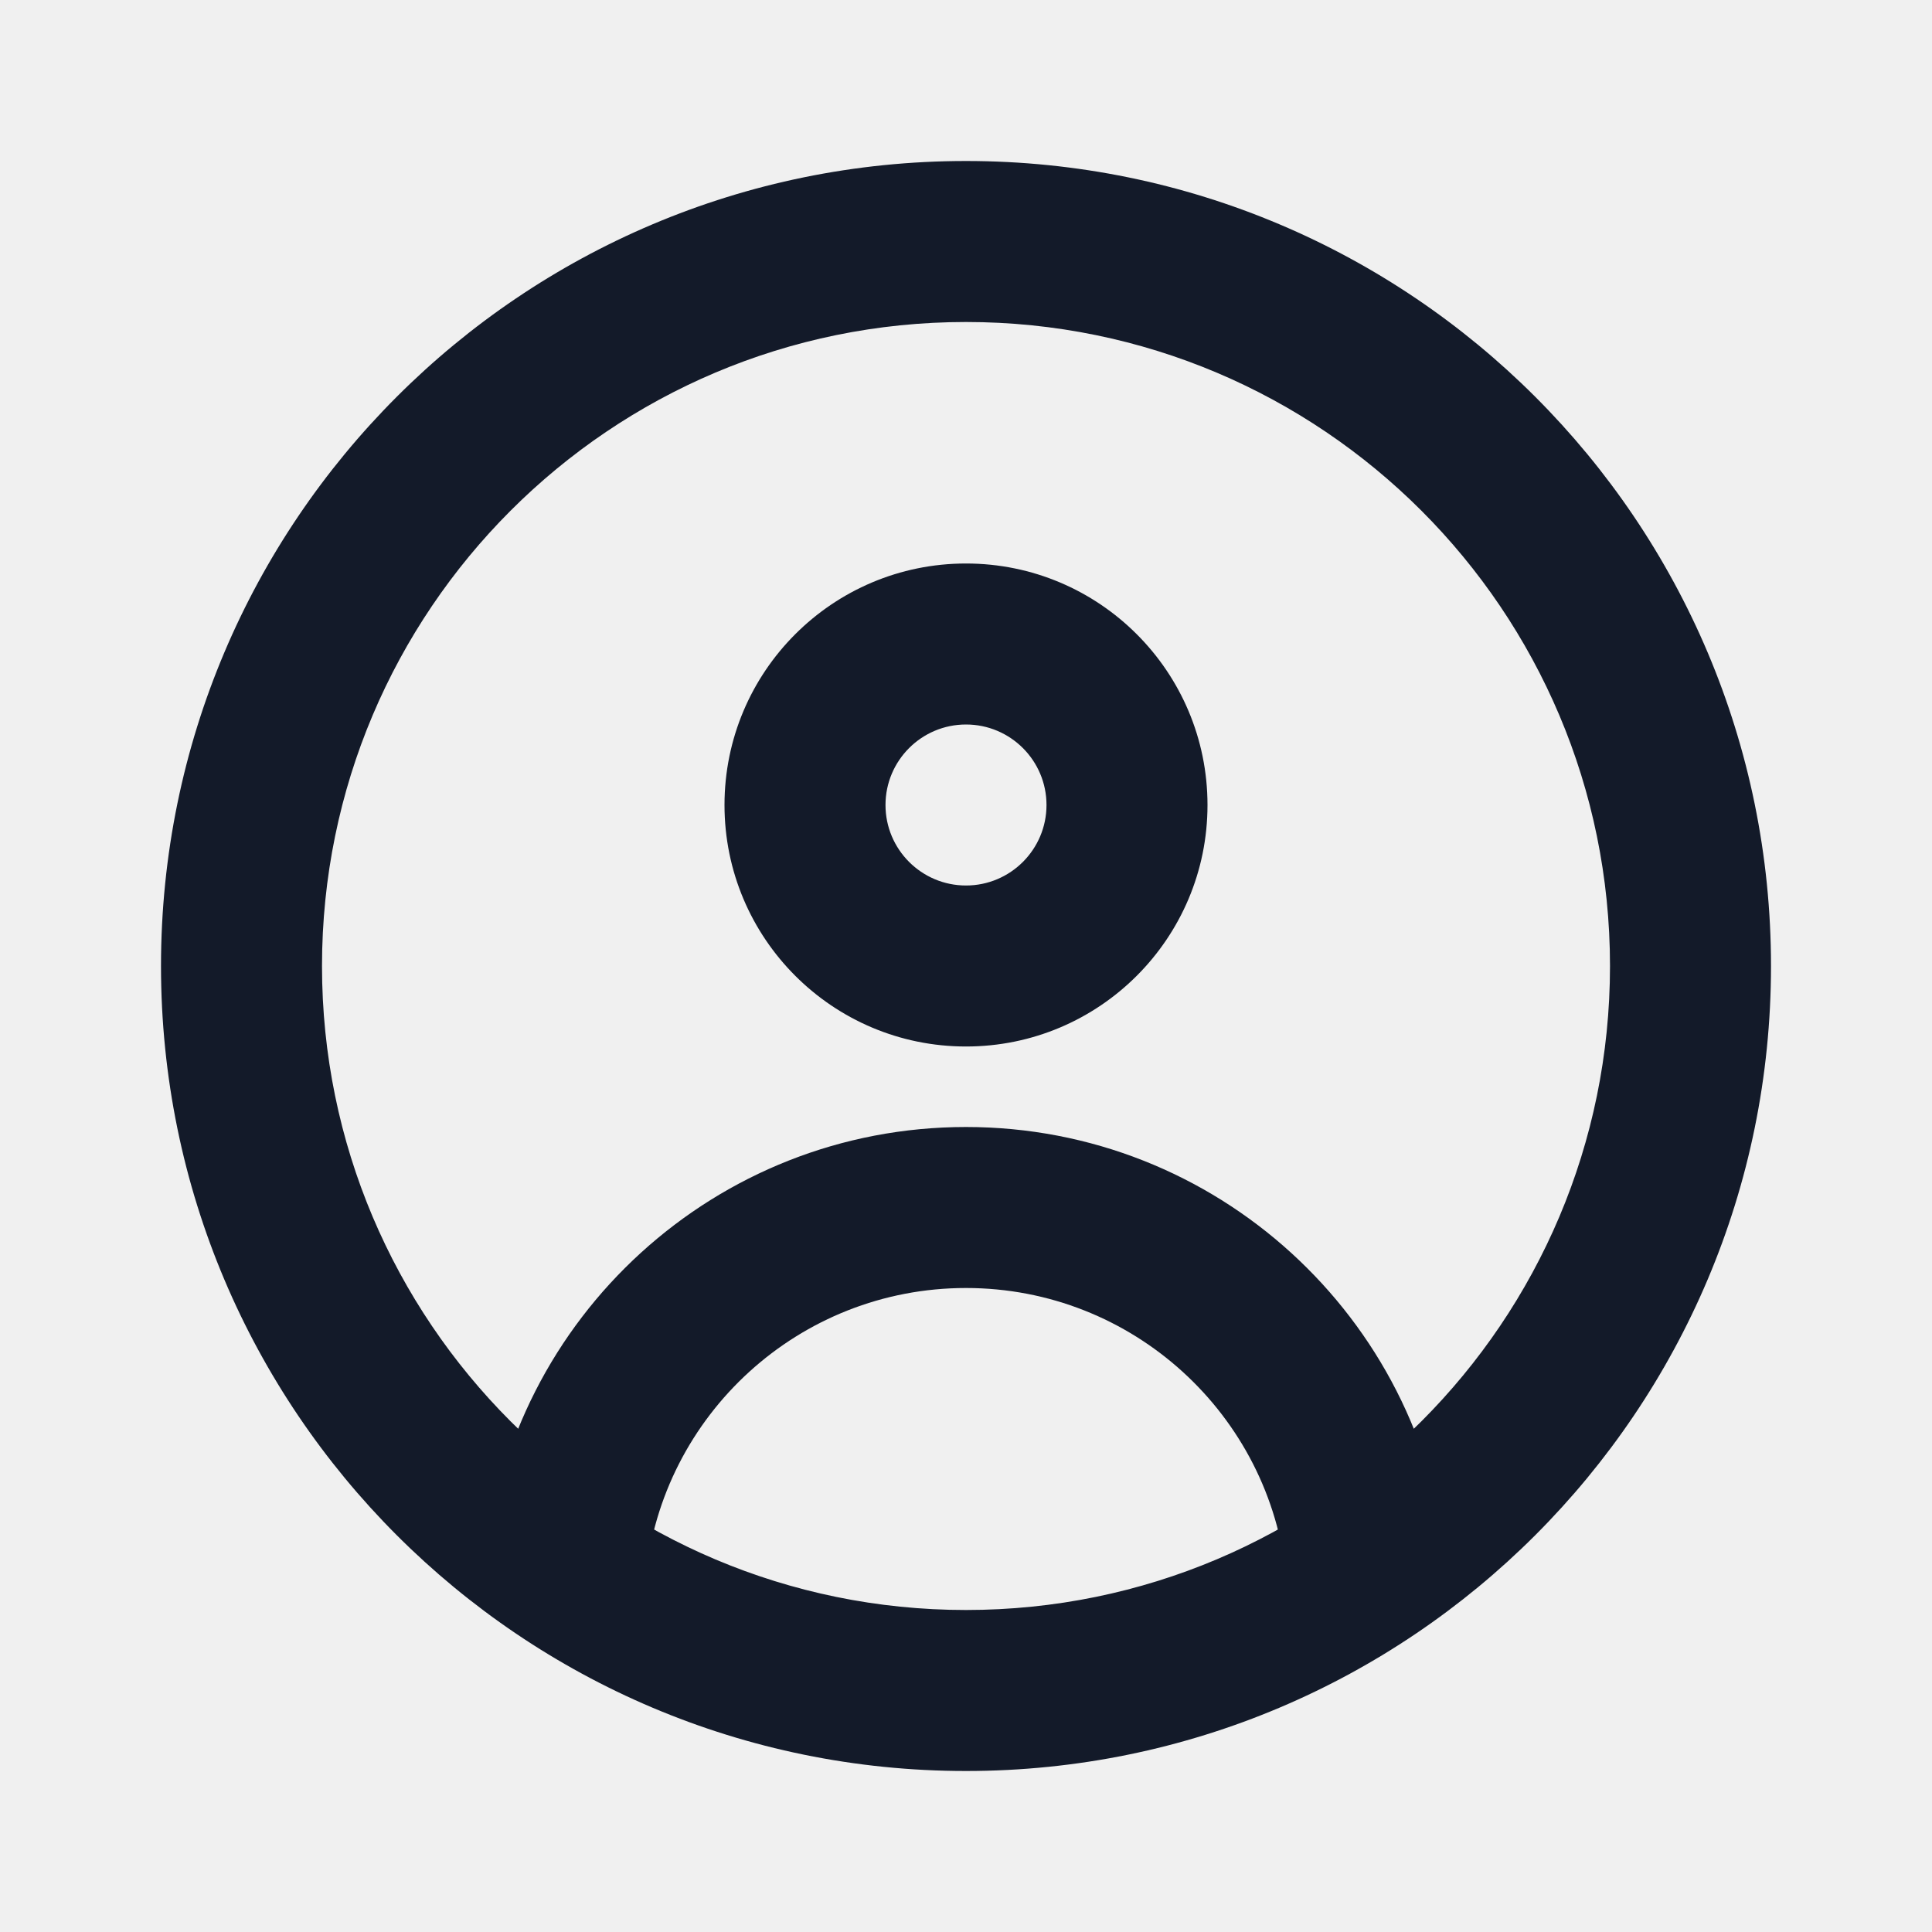
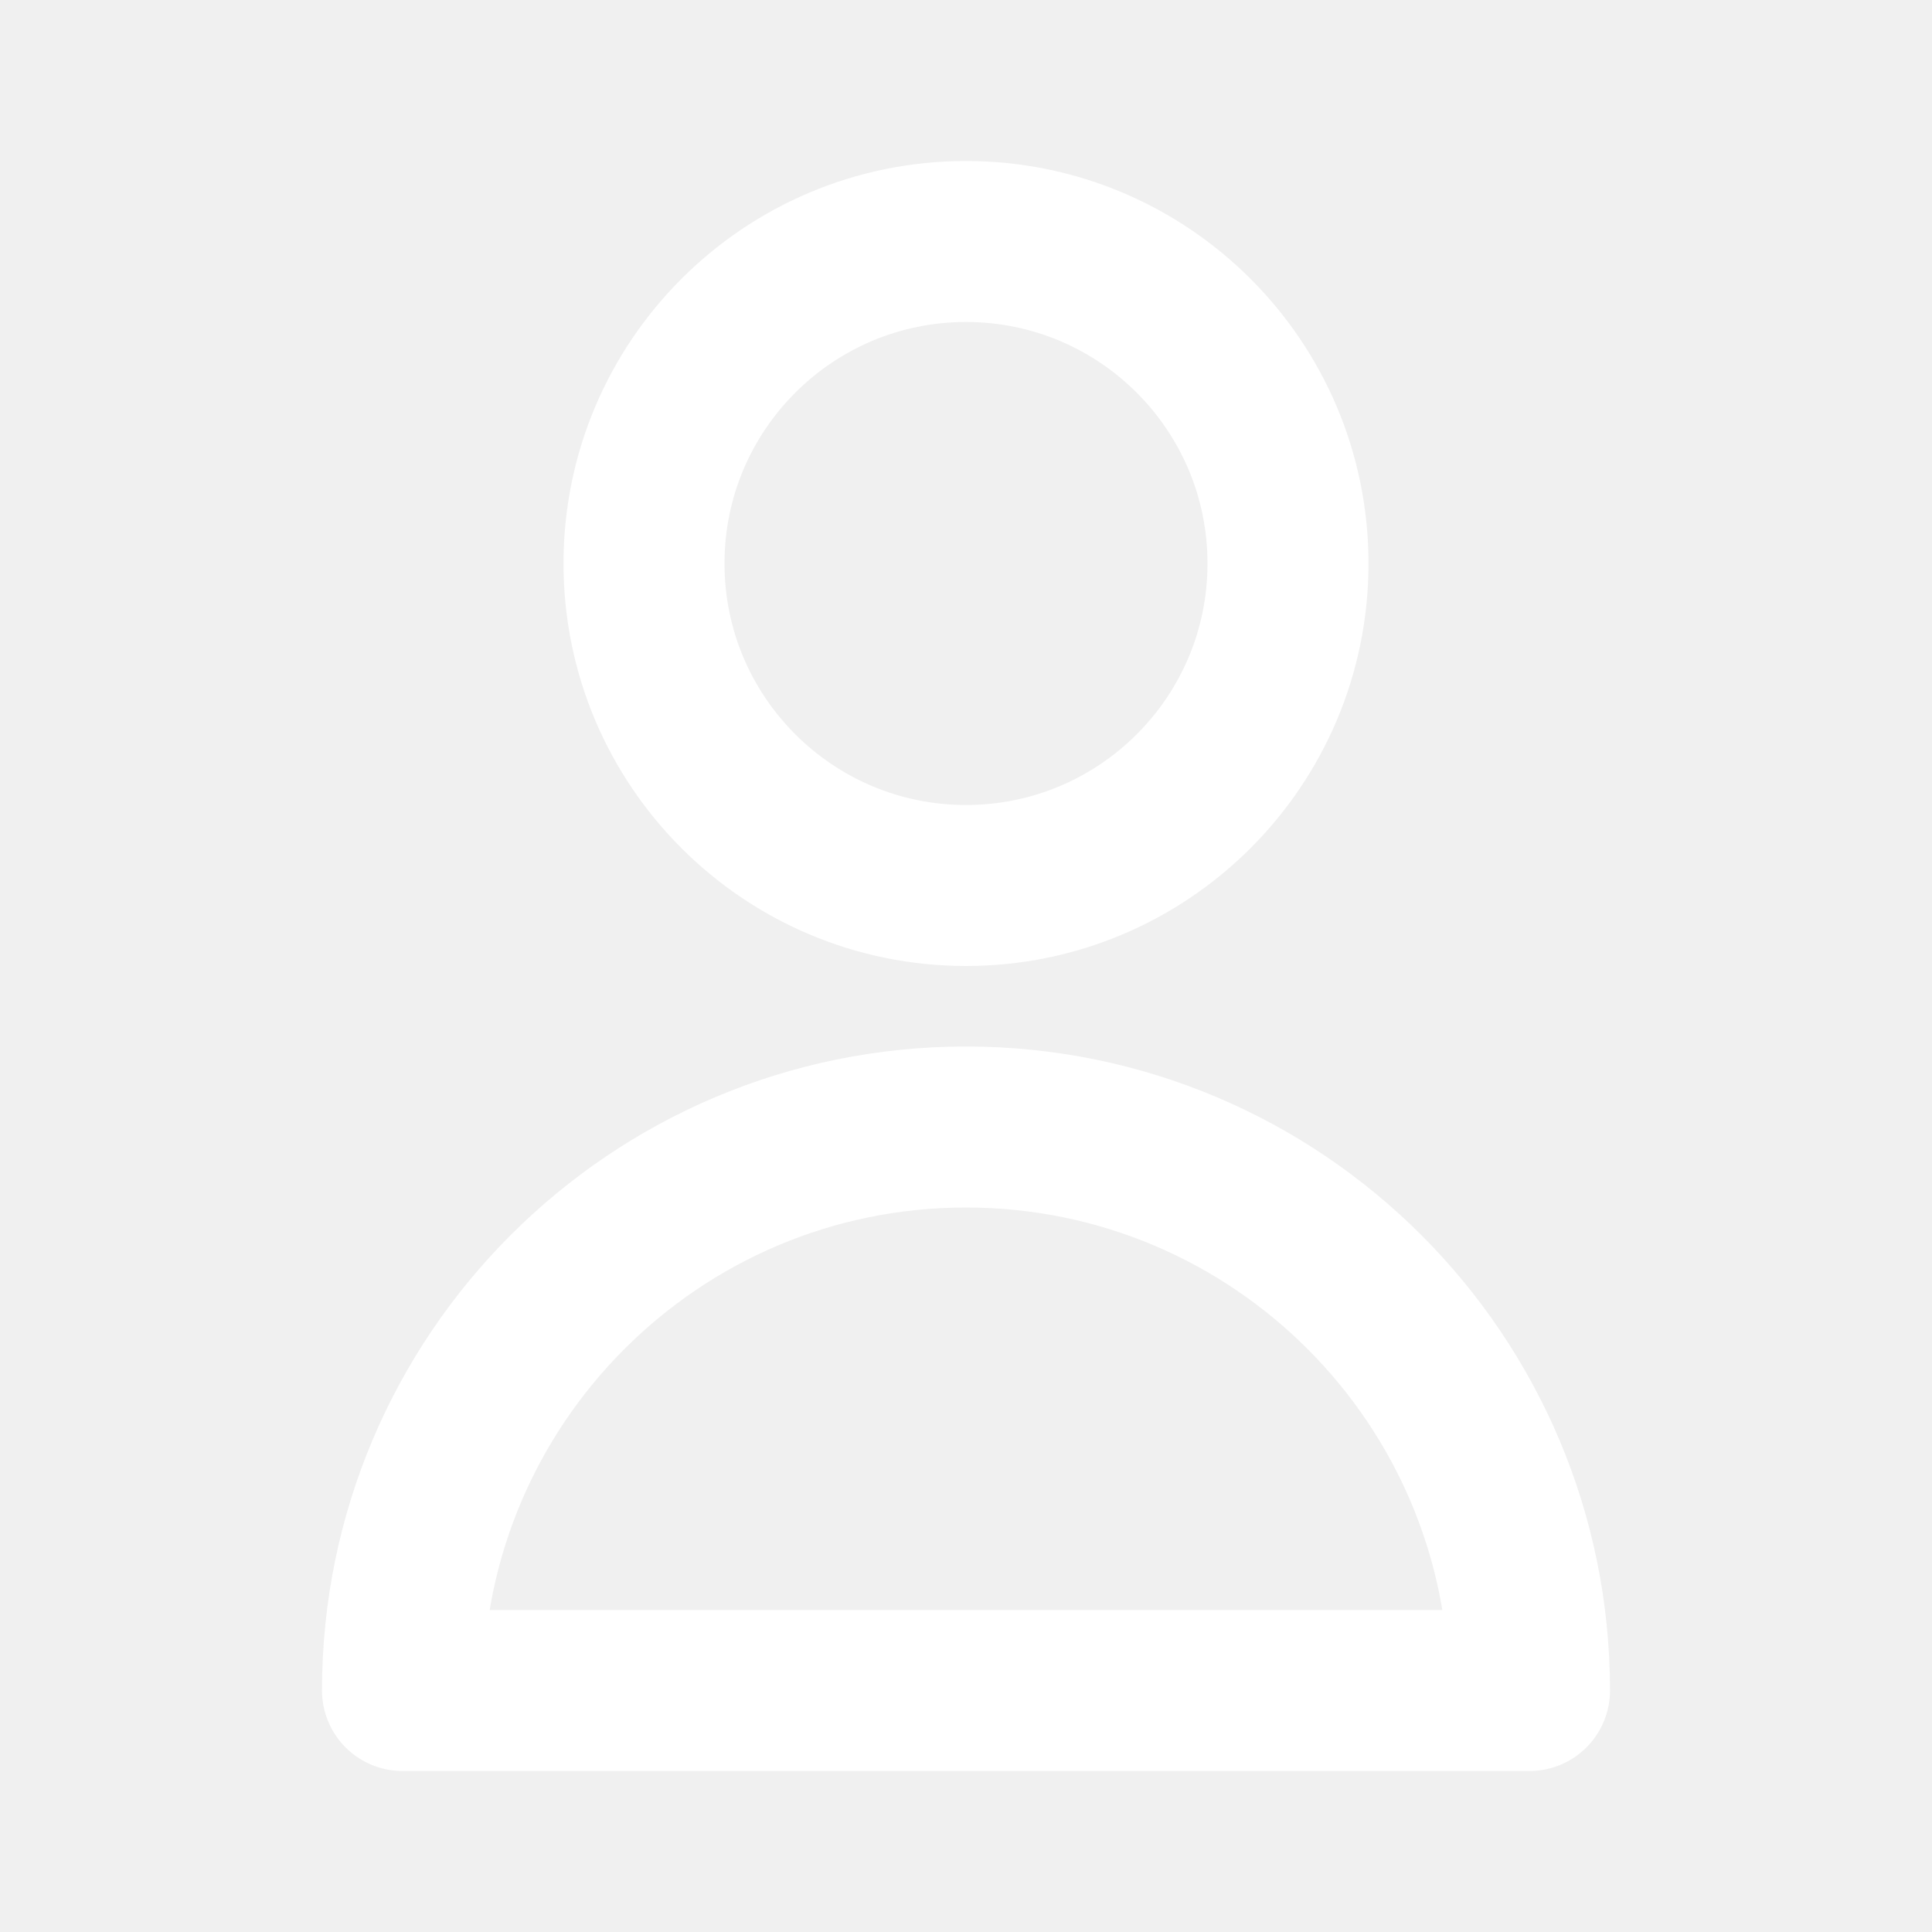
- <svg xmlns="http://www.w3.org/2000/svg" width="30" height="30" viewBox="0 0 24 24" fill="none">
-   <path d="M6.03 19.401C5.975 19.951 6.376 20.441 6.926 20.495C7.475 20.55 7.965 20.148 8.02 19.599L6.03 19.401ZM15.98 19.599C16.035 20.148 16.524 20.55 17.074 20.495C17.624 20.441 18.025 19.951 17.97 19.401L15.98 19.599ZM20 12C20 16.418 16.418 20 12 20V22C17.523 22 22 17.523 22 12H20ZM12 20C7.582 20 4 16.418 4 12H2C2 17.523 6.477 22 12 22V20ZM4 12C4 7.582 7.582 4 12 4V2C6.477 2 2 6.477 2 12H4ZM12 4C16.418 4 20 7.582 20 12H22C22 6.477 17.523 2 12 2V4ZM13 10C13 10.552 12.552 11 12 11V13C13.657 13 15 11.657 15 10H13ZM12 11C11.448 11 11 10.552 11 10H9C9 11.657 10.343 13 12 13V11ZM11 10C11 9.448 11.448 9 12 9V7C10.343 7 9 8.343 9 10H11ZM12 9C12.552 9 13 9.448 13 10H15C15 8.343 13.657 7 12 7V9ZM8.02 19.599C8.22 17.578 9.926 16 12 16V14C8.888 14 6.331 16.368 6.03 19.401L8.02 19.599ZM12 16C14.073 16 15.78 17.578 15.98 19.599L17.97 19.401C17.669 16.368 15.112 14 12 14V16Z" fill="#131A29" />
+ <svg xmlns="http://www.w3.org/2000/svg" width="24" height="24" viewBox="0 0 24 24" fill="none">
+   <path d="M16 7C16 9.209 14.209 11 12 11C9.791 11 8 9.209 8 7C8 4.791 9.791 3 12 3C14.209 3 16 4.791 16 7Z" stroke="white" stroke-width="2" stroke-linecap="round" stroke-linejoin="round" />
+   <path d="M12 14C8.134 14 5 17.134 5 21H19C19 17.134 15.866 14 12 14Z" stroke="white" stroke-width="2" stroke-linecap="round" stroke-linejoin="round" />
</svg>
